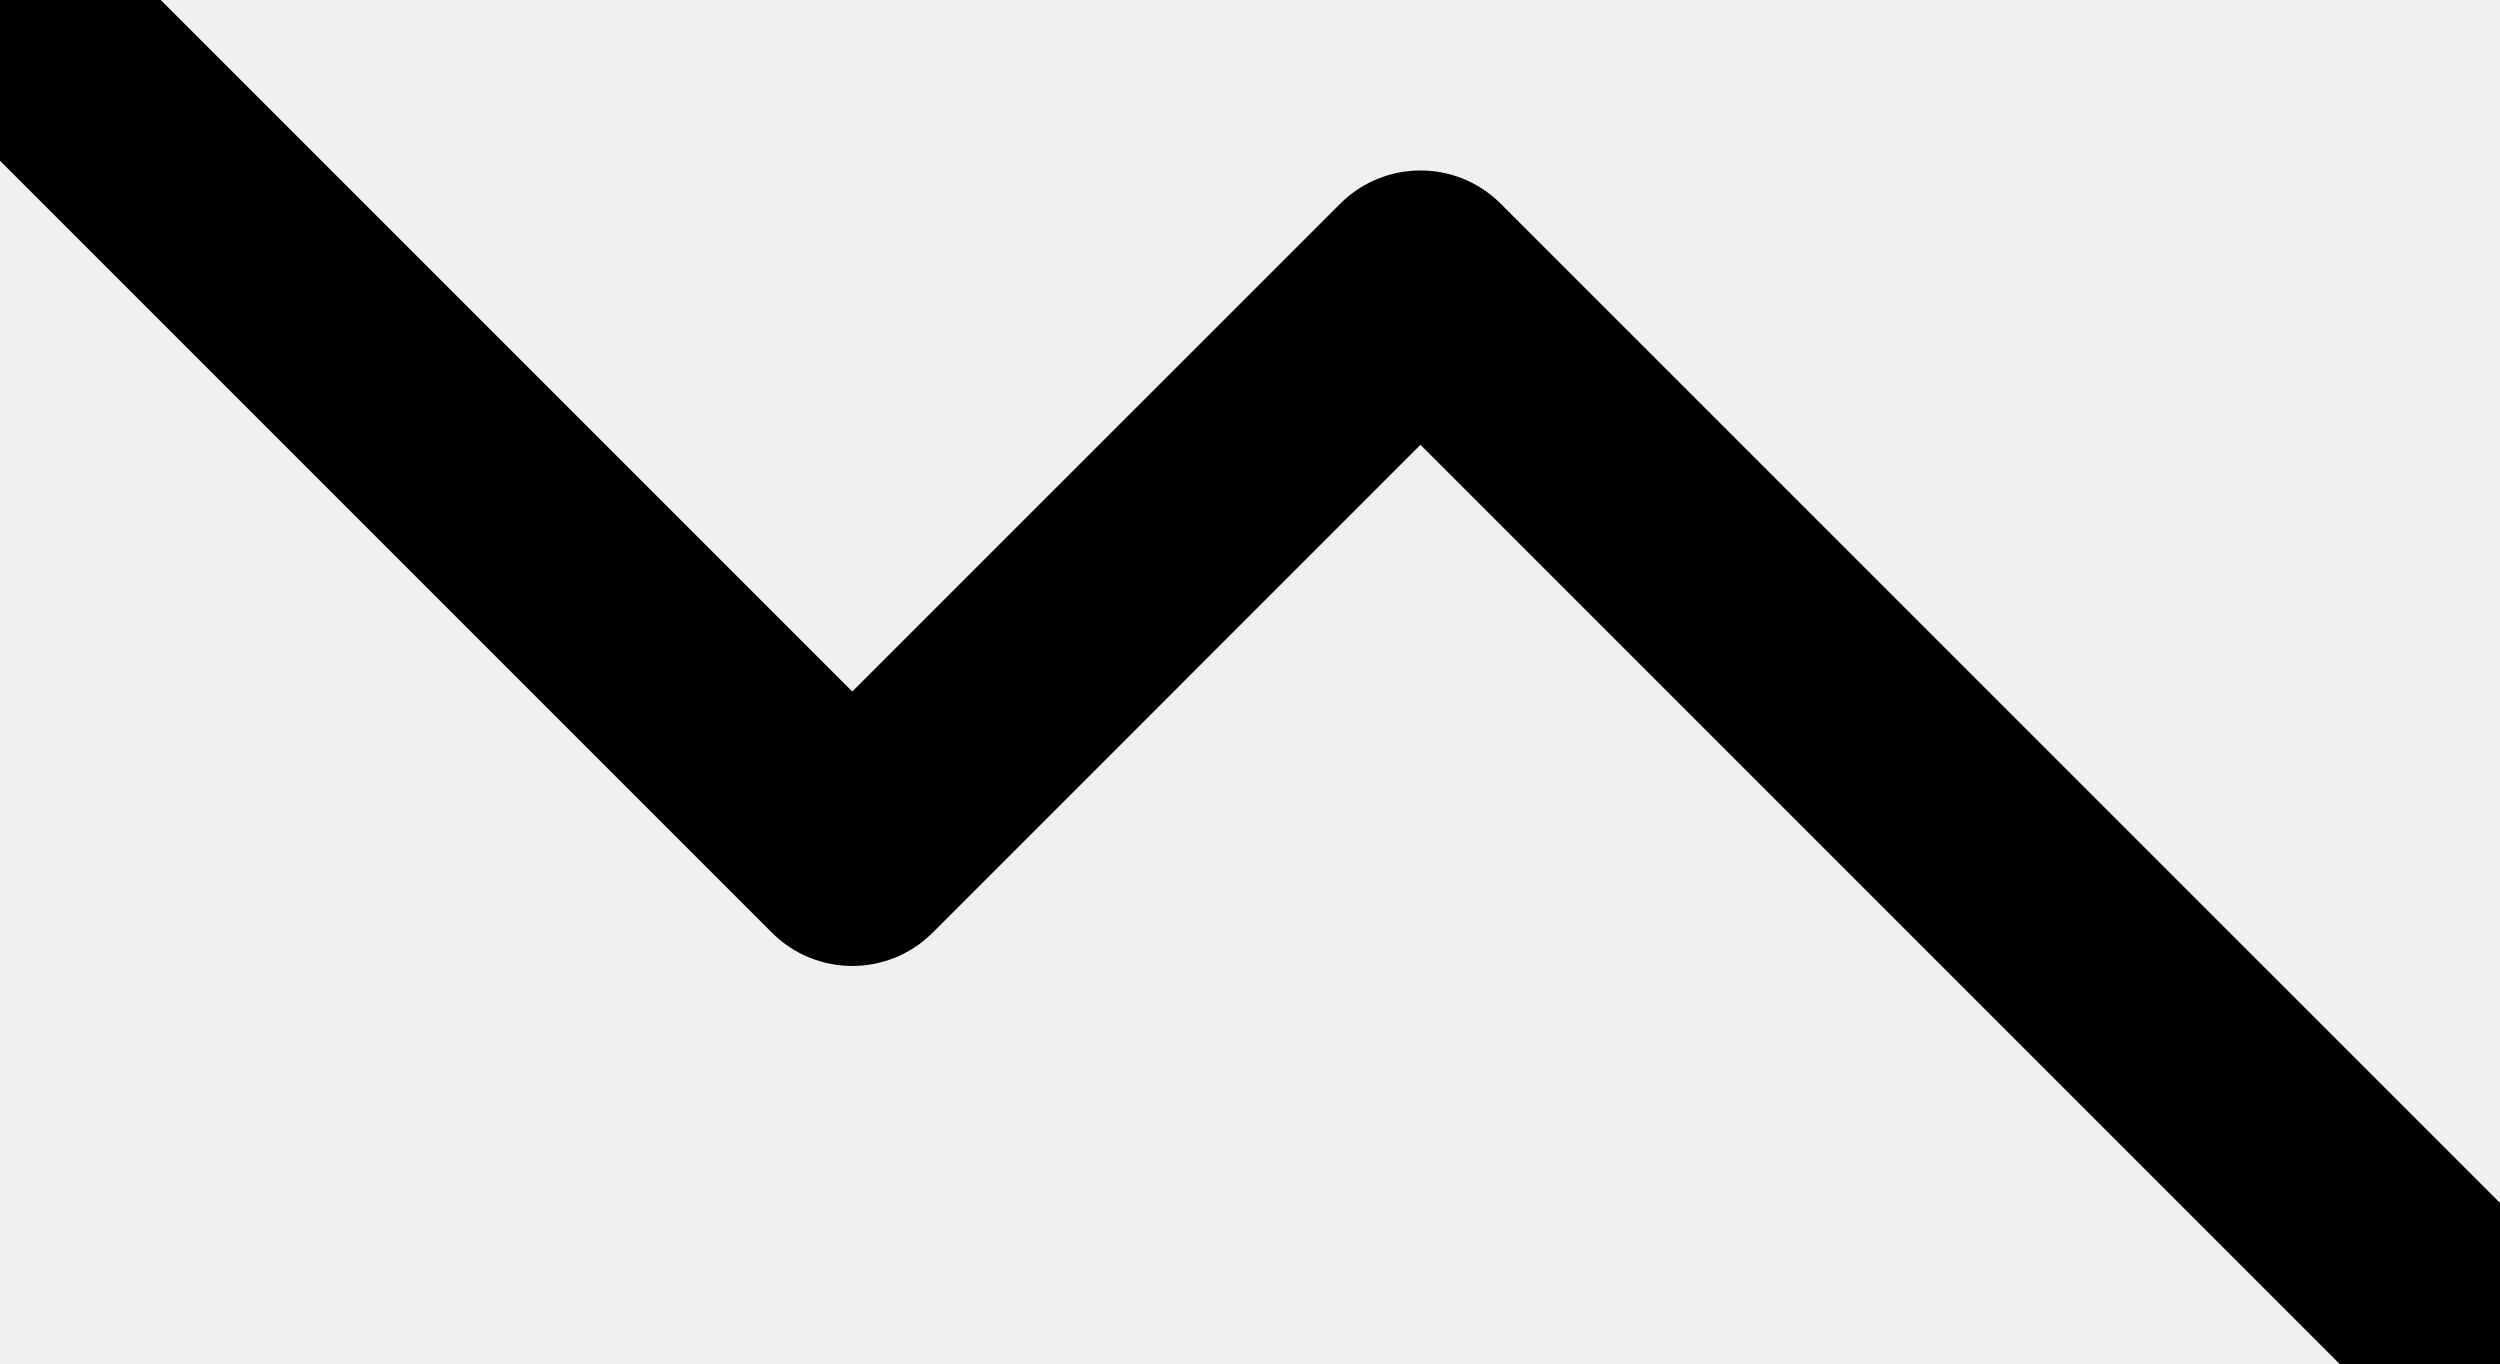
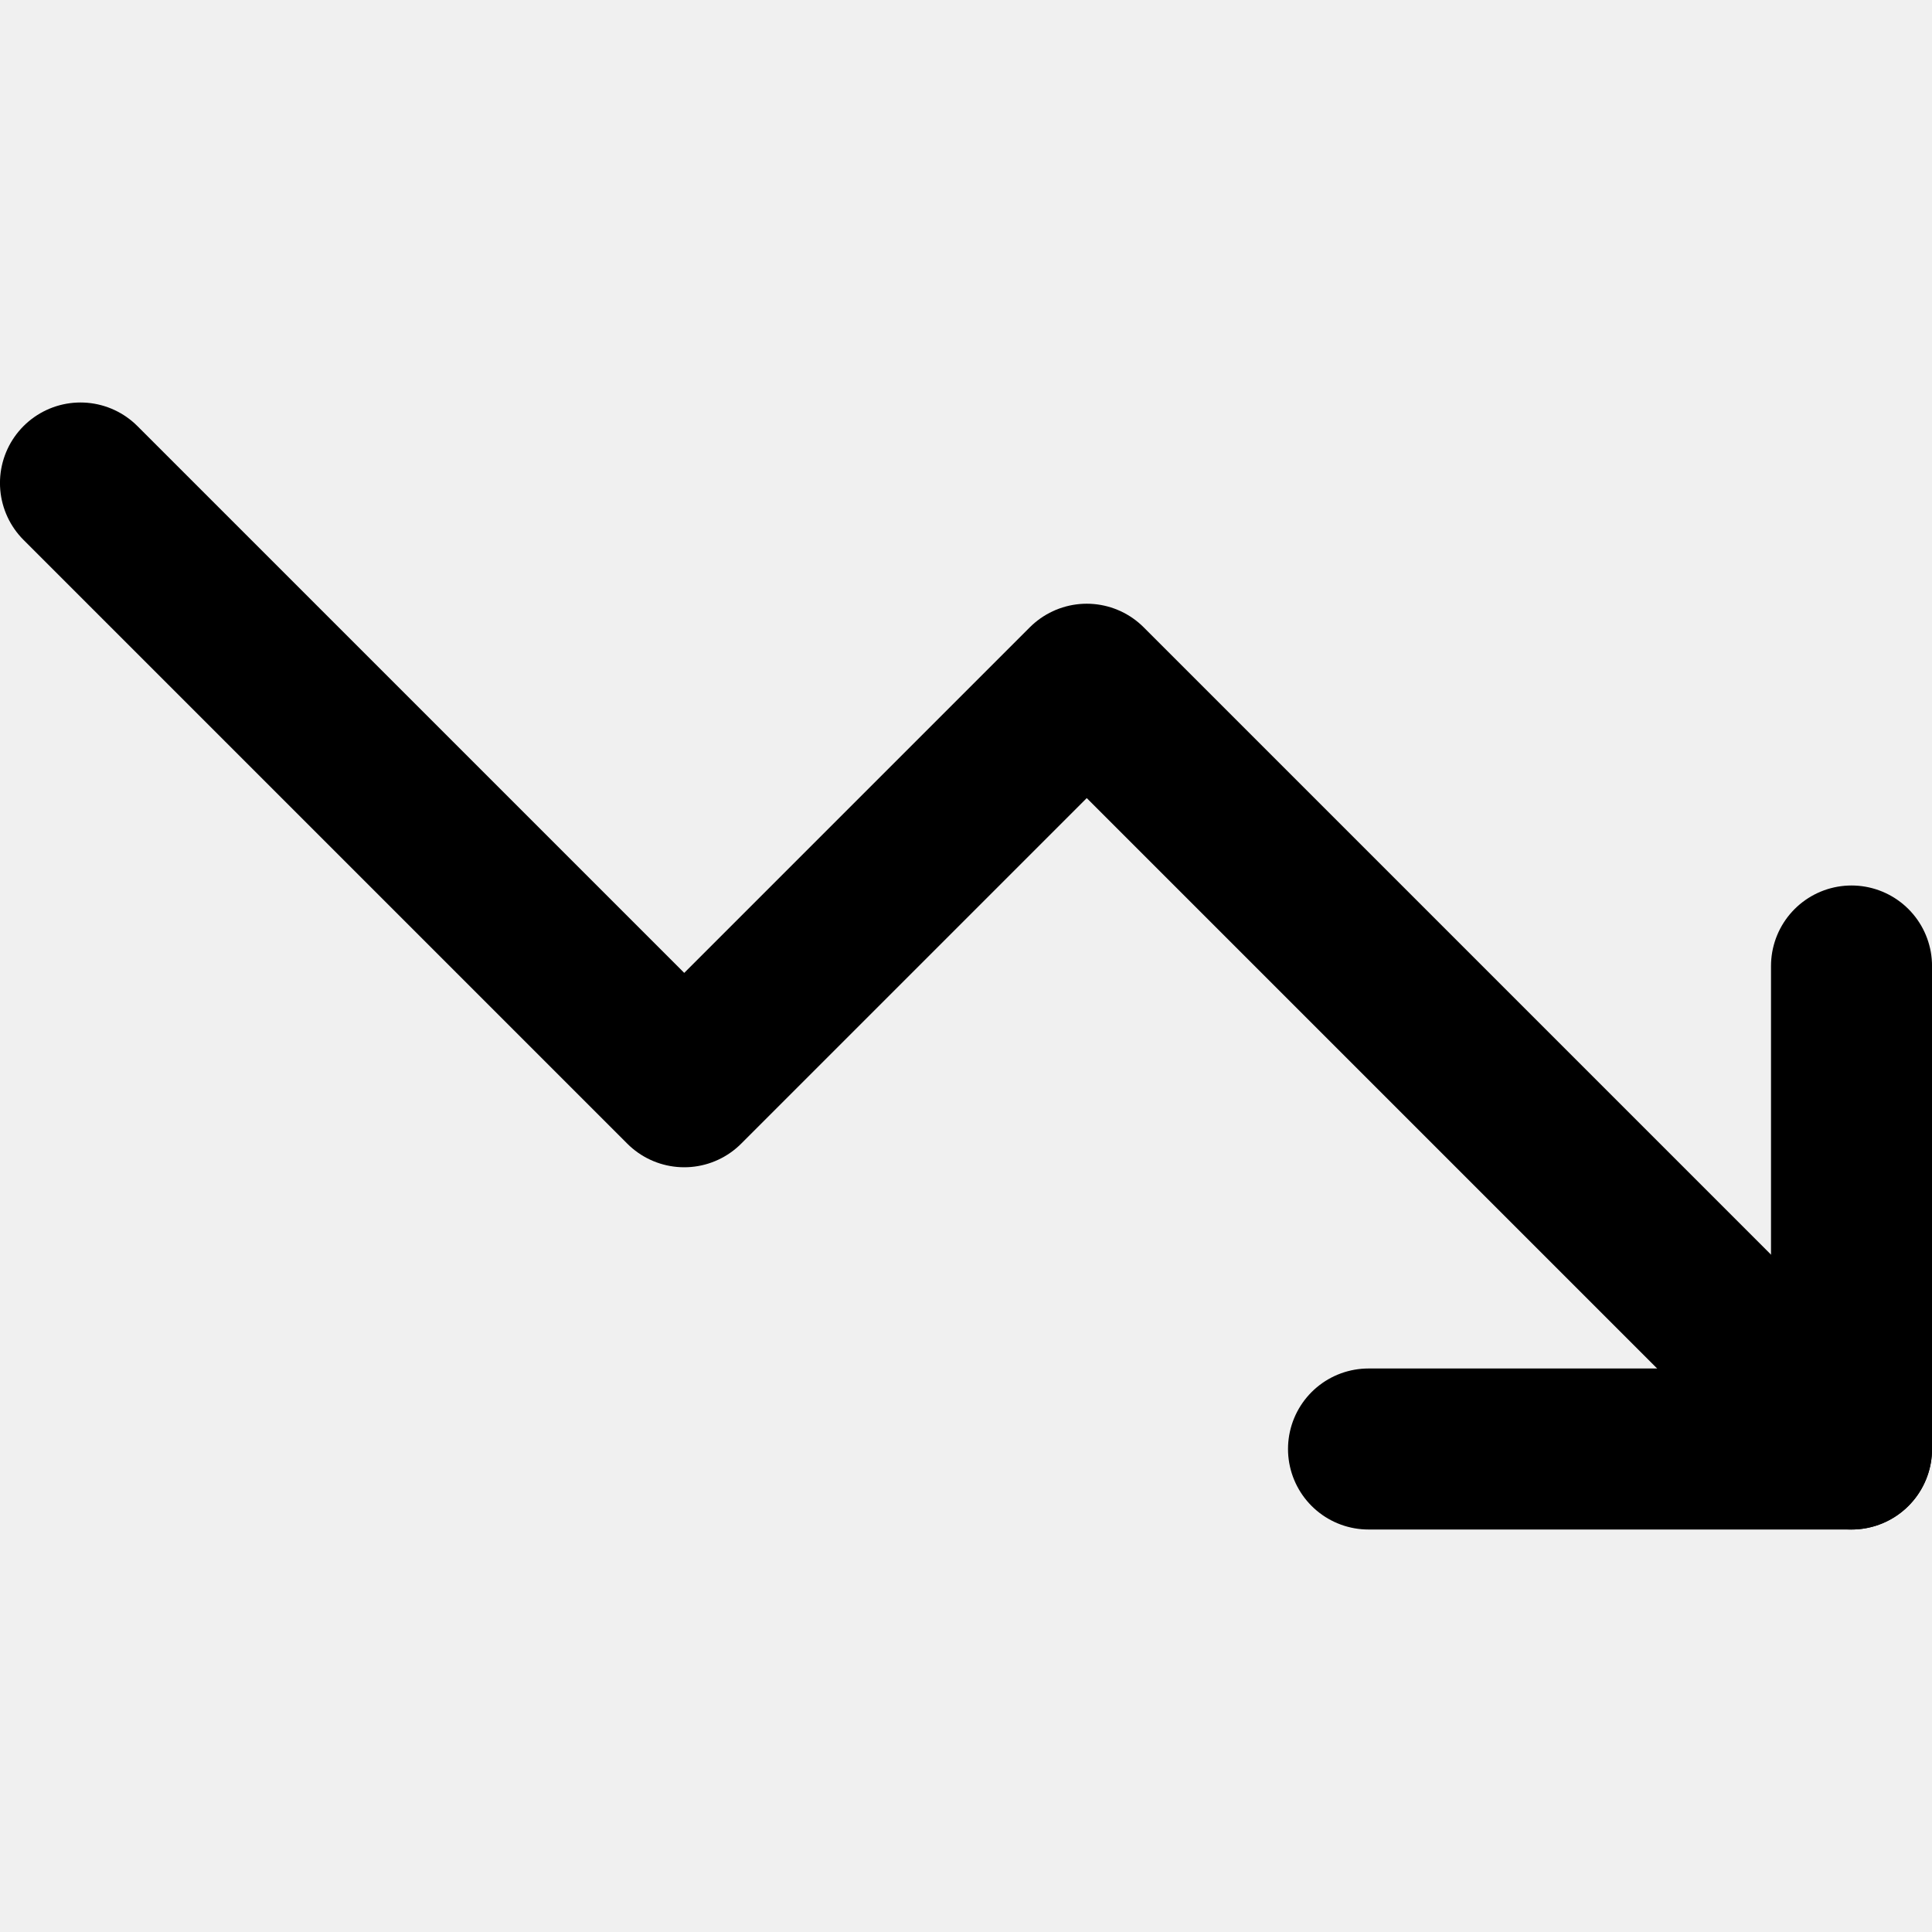
- <svg xmlns="http://www.w3.org/2000/svg" width="29.333" height="16" viewBox="0 0 29.333 16" fill="none">
-   <path d="M 28.391 16.943 C 28.911 17.464 29.755 17.464 30.276 16.943 C 30.797 16.422 30.797 15.578 30.276 15.057 L 29.333 16 L 28.391 16.943 Z M 16.667 3.333 L 17.609 2.391 C 17.089 1.87 16.245 1.87 15.724 2.391 L 16.667 3.333 Z M 10 10 L 9.057 10.943 C 9.578 11.464 10.422 11.464 10.943 10.943 L 10 10 Z M 0.943 -0.943 C 0.422 -1.464 -0.422 -1.464 -0.943 -0.943 C -1.464 -0.422 -1.464 0.422 -0.943 0.943 L 0 0 L 0.943 -0.943 Z M 29.333 16 L 30.276 15.057 L 17.609 2.391 L 16.667 3.333 L 15.724 4.276 L 28.391 16.943 L 29.333 16 Z M 16.667 3.333 L 15.724 2.391 L 9.057 9.057 L 10 10 L 10.943 10.943 L 17.609 4.276 L 16.667 3.333 Z M 10 10 L 10.943 9.057 L 0.943 -0.943 L 0 0 L -0.943 0.943 L 9.057 10.943 L 10 10 Z" fill="currentColor" fill-rule="nonzero" />
+ <svg xmlns="http://www.w3.org/2000/svg" width="32" height="32" viewBox="0 0 32 32" fill="none">
+   <g clip-path="url(#clip0_34_26483)">
+     <path d="M30.667 24L18 11.333L11.333 18L1.333 8" stroke="black" stroke-width="2.667" stroke-linecap="round" stroke-linejoin="round" />
+     <path d="M22.667 24H30.667V16" stroke="black" stroke-width="2.667" stroke-linecap="round" stroke-linejoin="round" />
+   </g>
+   <defs>
+     <clipPath id="clip0_34_26483">
+       <rect width="32" height="32" fill="white" />
+     </clipPath>
+   </defs>
</svg>
